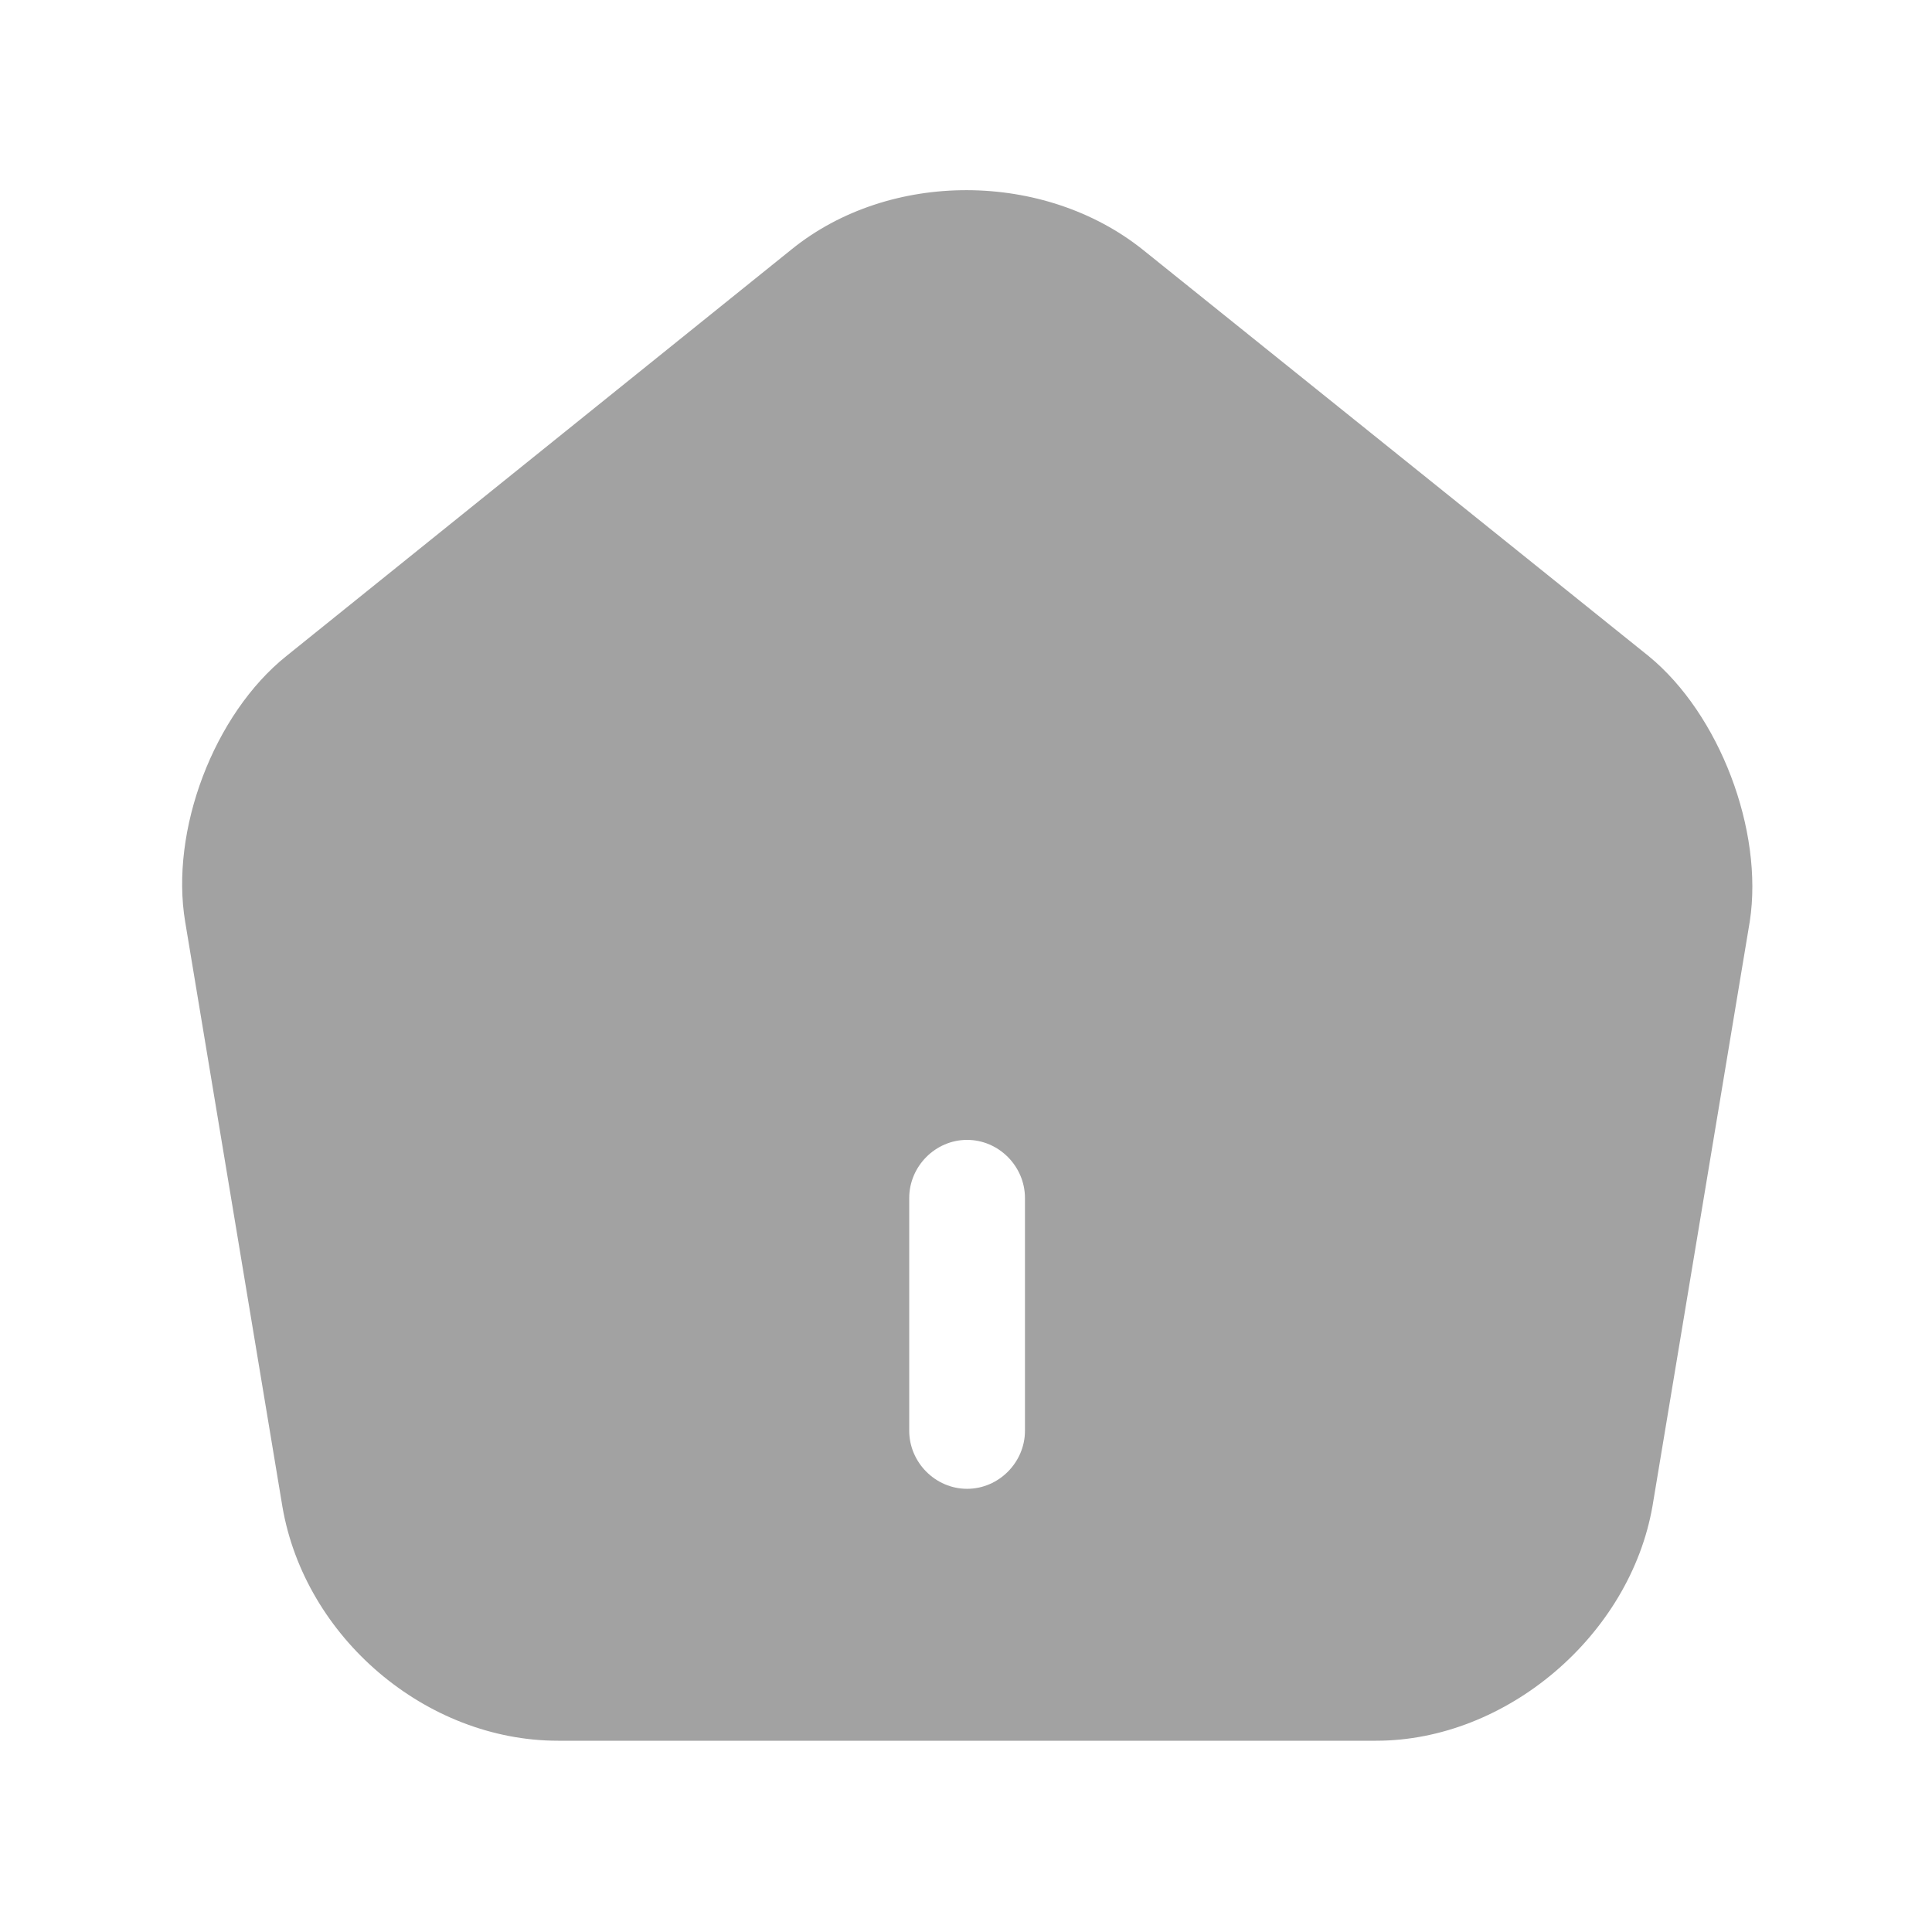
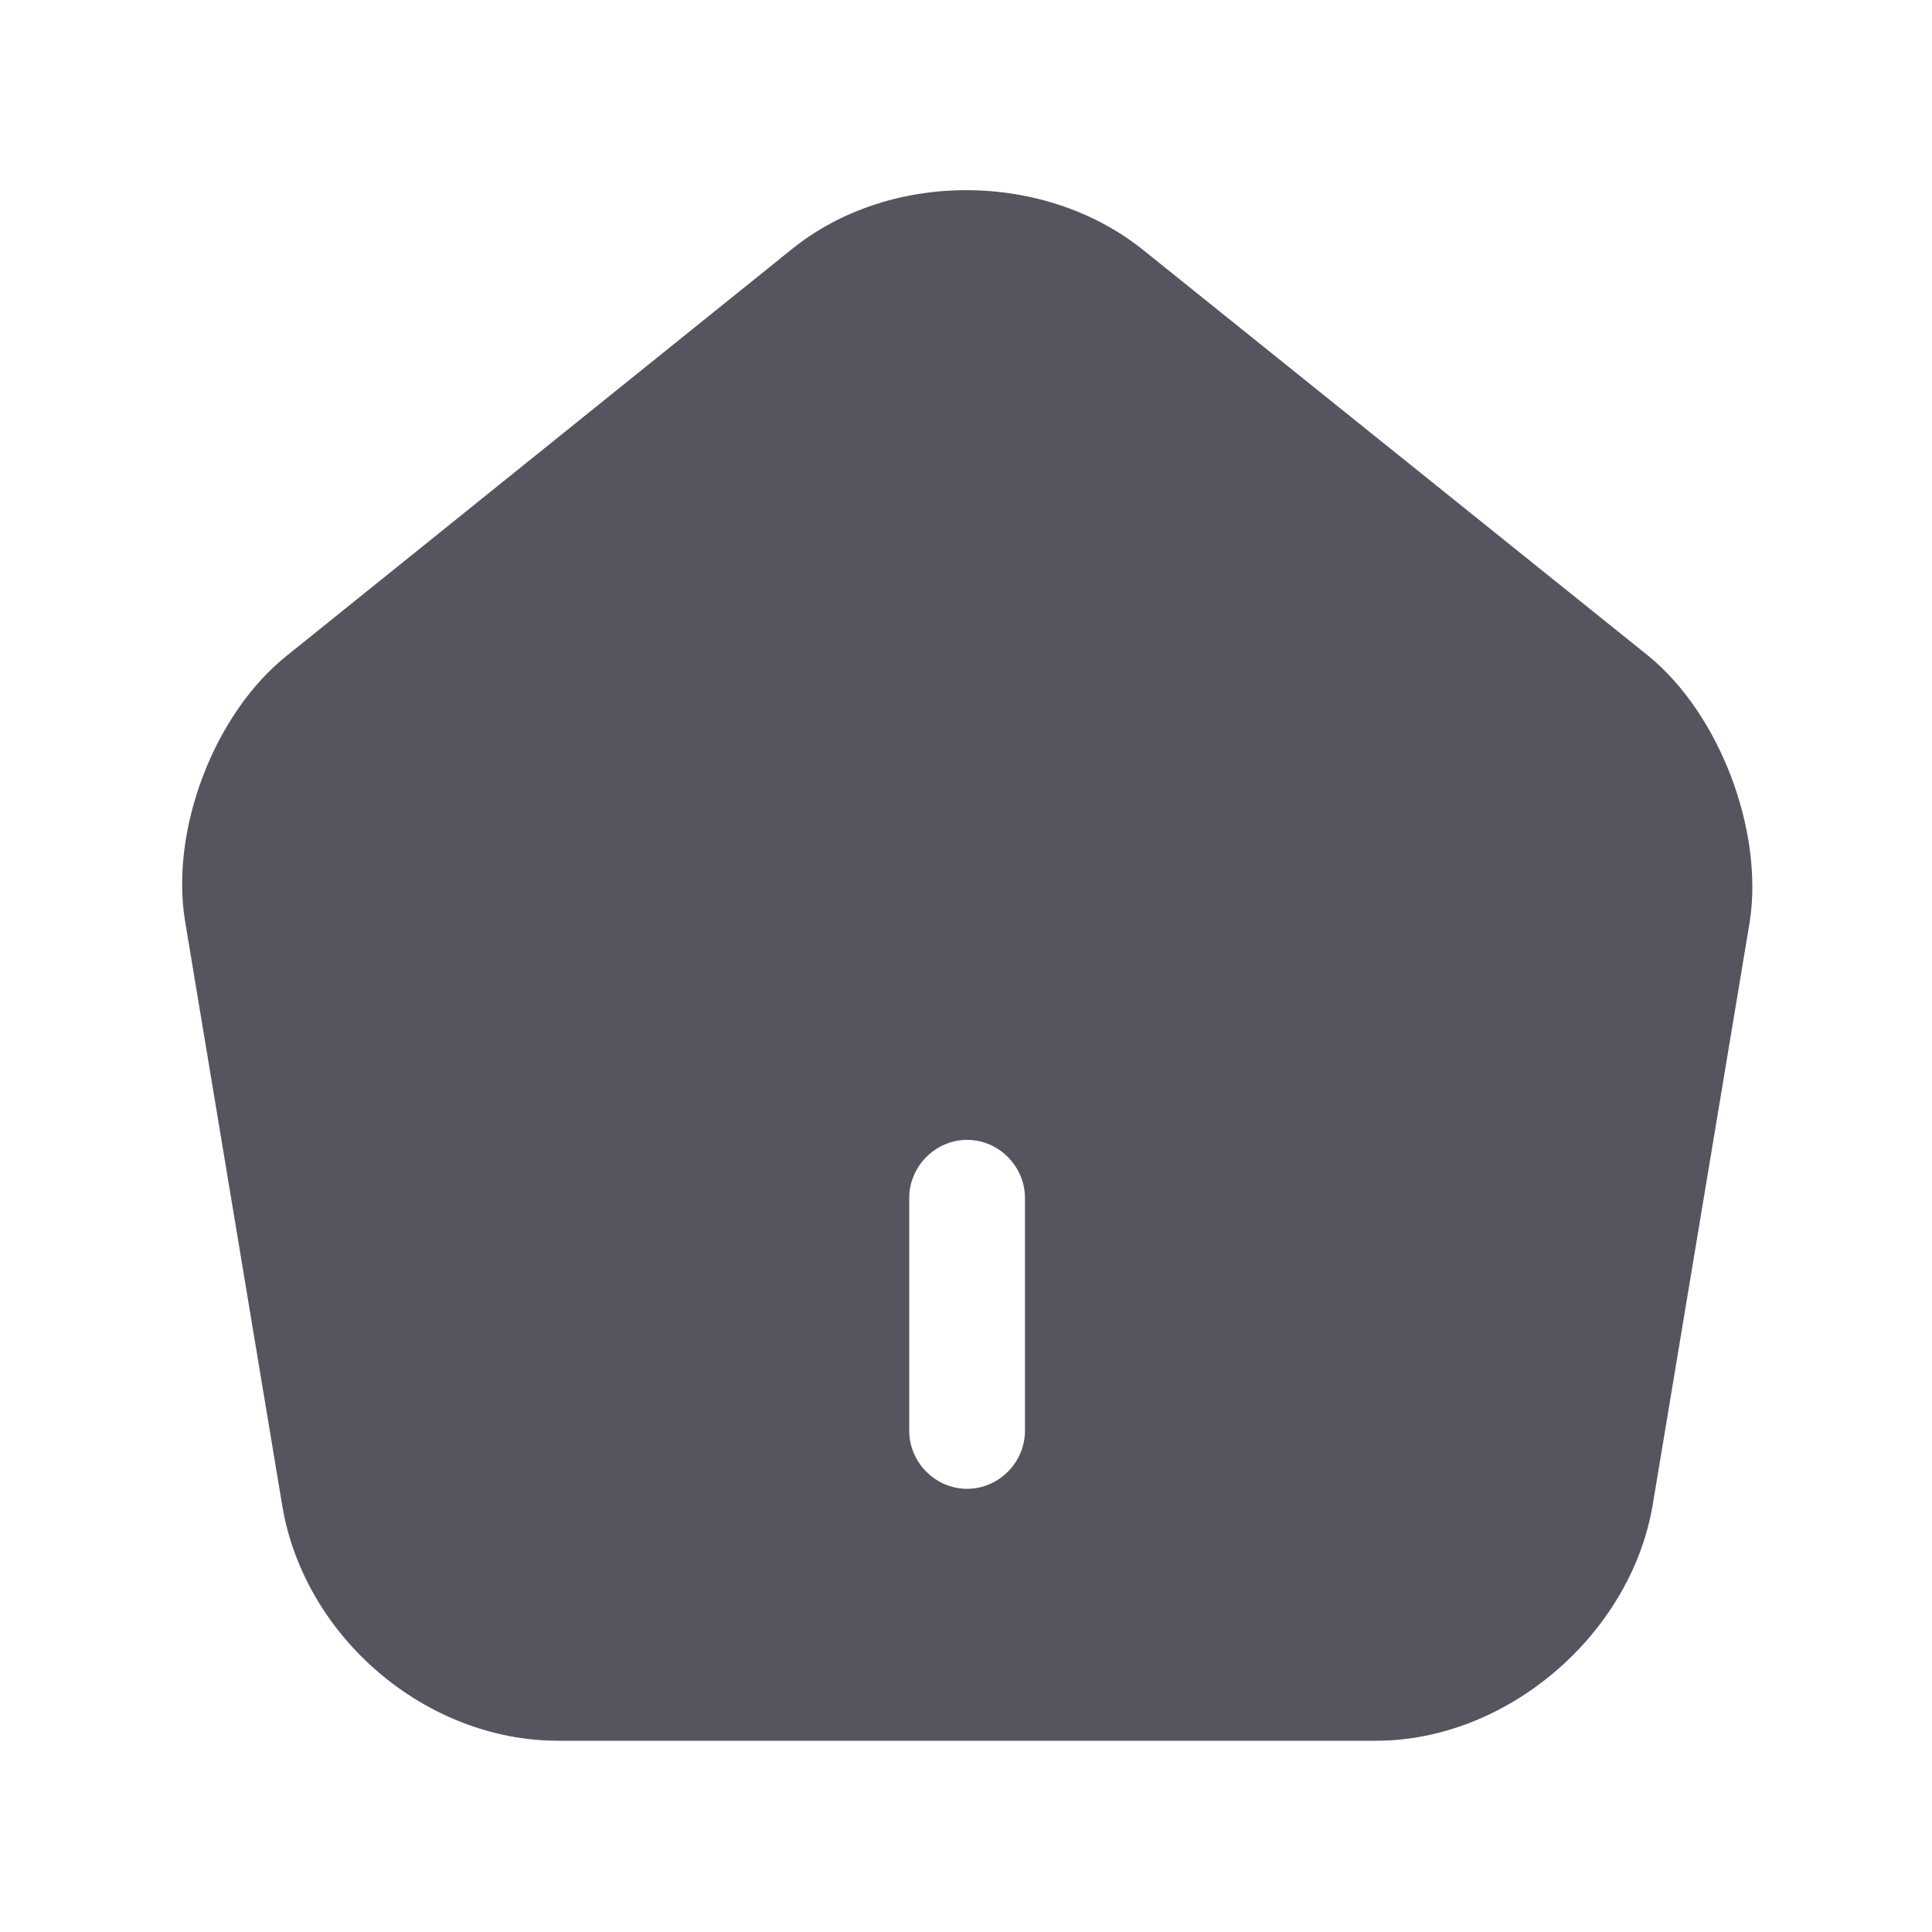
<svg xmlns="http://www.w3.org/2000/svg" width="23" height="23" viewBox="0 0 23 23" fill="none">
-   <path d="M19.627 7.811L13.608 2.975C12.432 2.033 10.594 2.024 9.427 2.966L3.408 7.811C2.545 8.503 2.021 9.888 2.205 10.977L3.362 17.936C3.629 19.496 5.072 20.723 6.643 20.723H16.383C17.936 20.723 19.406 19.468 19.673 17.927L20.831 10.968C20.996 9.888 20.472 8.503 19.627 7.811ZM12.202 17.032C12.202 17.41 11.89 17.724 11.513 17.724C11.136 17.724 10.824 17.41 10.824 17.032V14.263C10.824 13.884 11.136 13.57 11.513 13.57C11.89 13.57 12.202 13.884 12.202 14.263V17.032Z" fill="#A2A2A2" />
+   <path d="M19.627 7.811L13.608 2.975C12.432 2.033 10.594 2.024 9.427 2.966L3.408 7.811C2.545 8.503 2.021 9.888 2.205 10.977L3.362 17.936C3.629 19.496 5.072 20.723 6.643 20.723H16.383C17.936 20.723 19.406 19.468 19.673 17.927L20.831 10.968C20.996 9.888 20.472 8.503 19.627 7.811ZM12.202 17.032C12.202 17.41 11.89 17.724 11.513 17.724C11.136 17.724 10.824 17.41 10.824 17.032V14.263C10.824 13.884 11.136 13.57 11.513 13.57C11.89 13.57 12.202 13.884 12.202 14.263V17.032Z" fill="#55555F" />
</svg>
